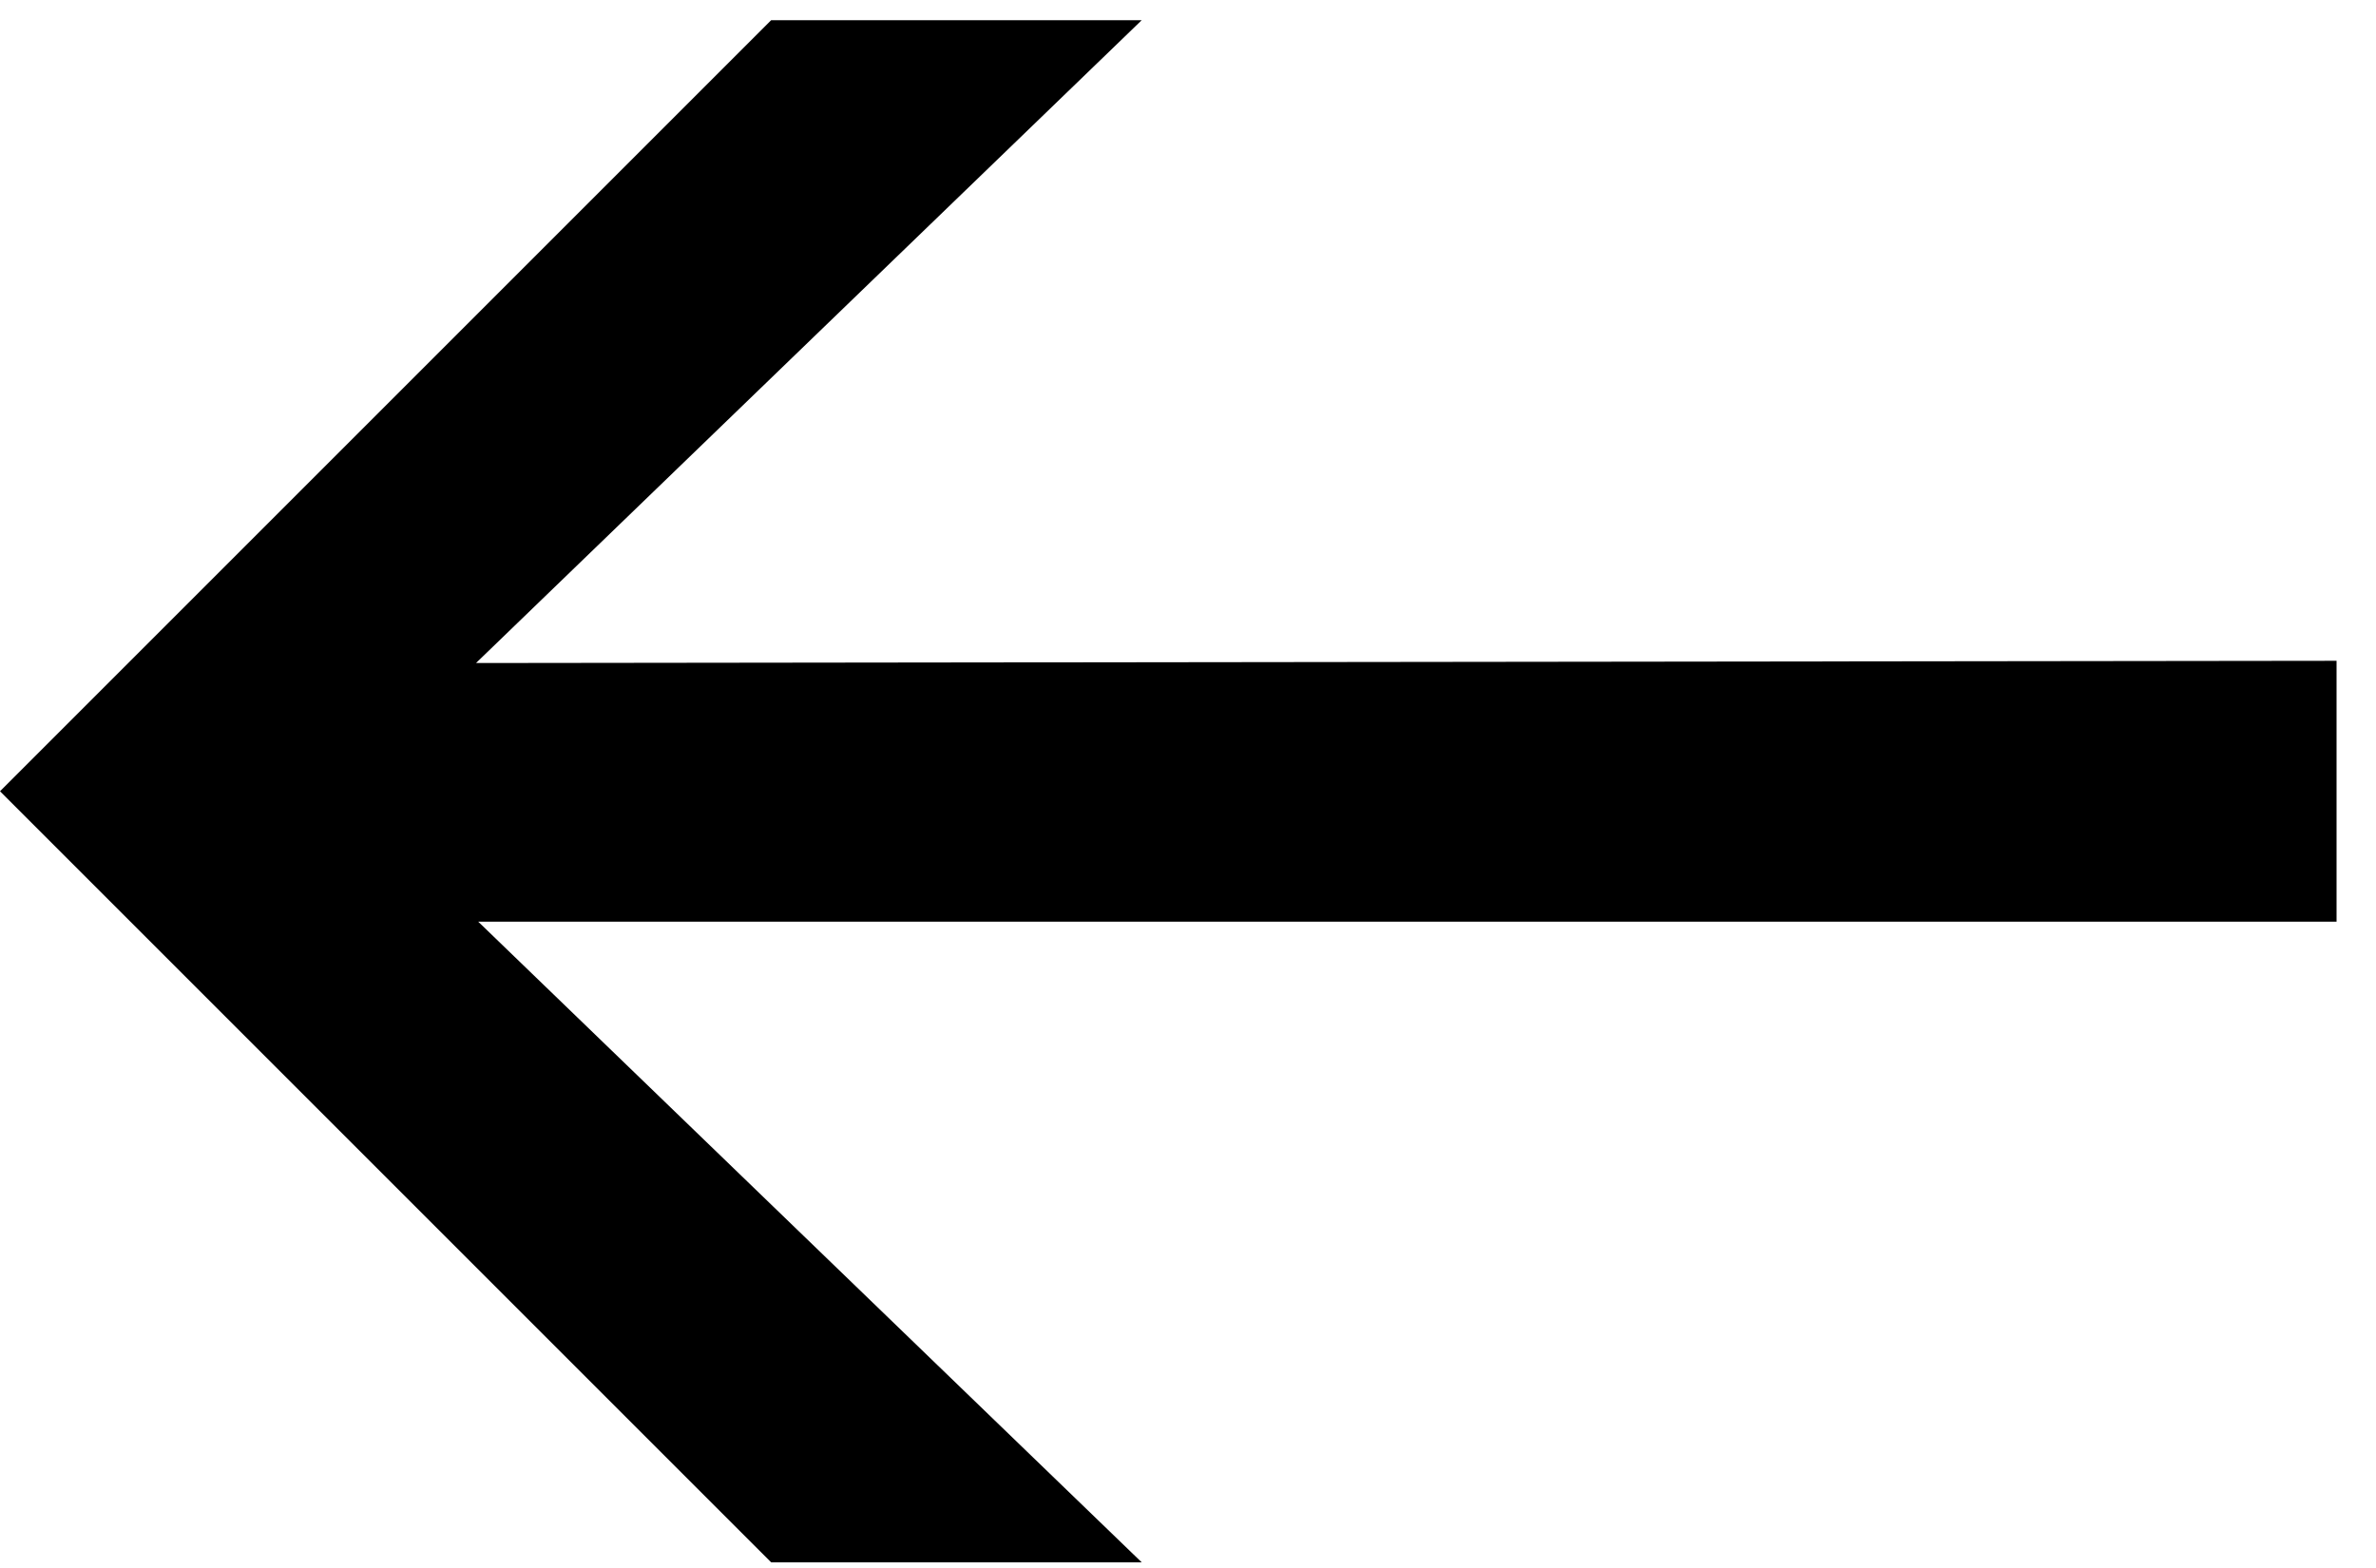
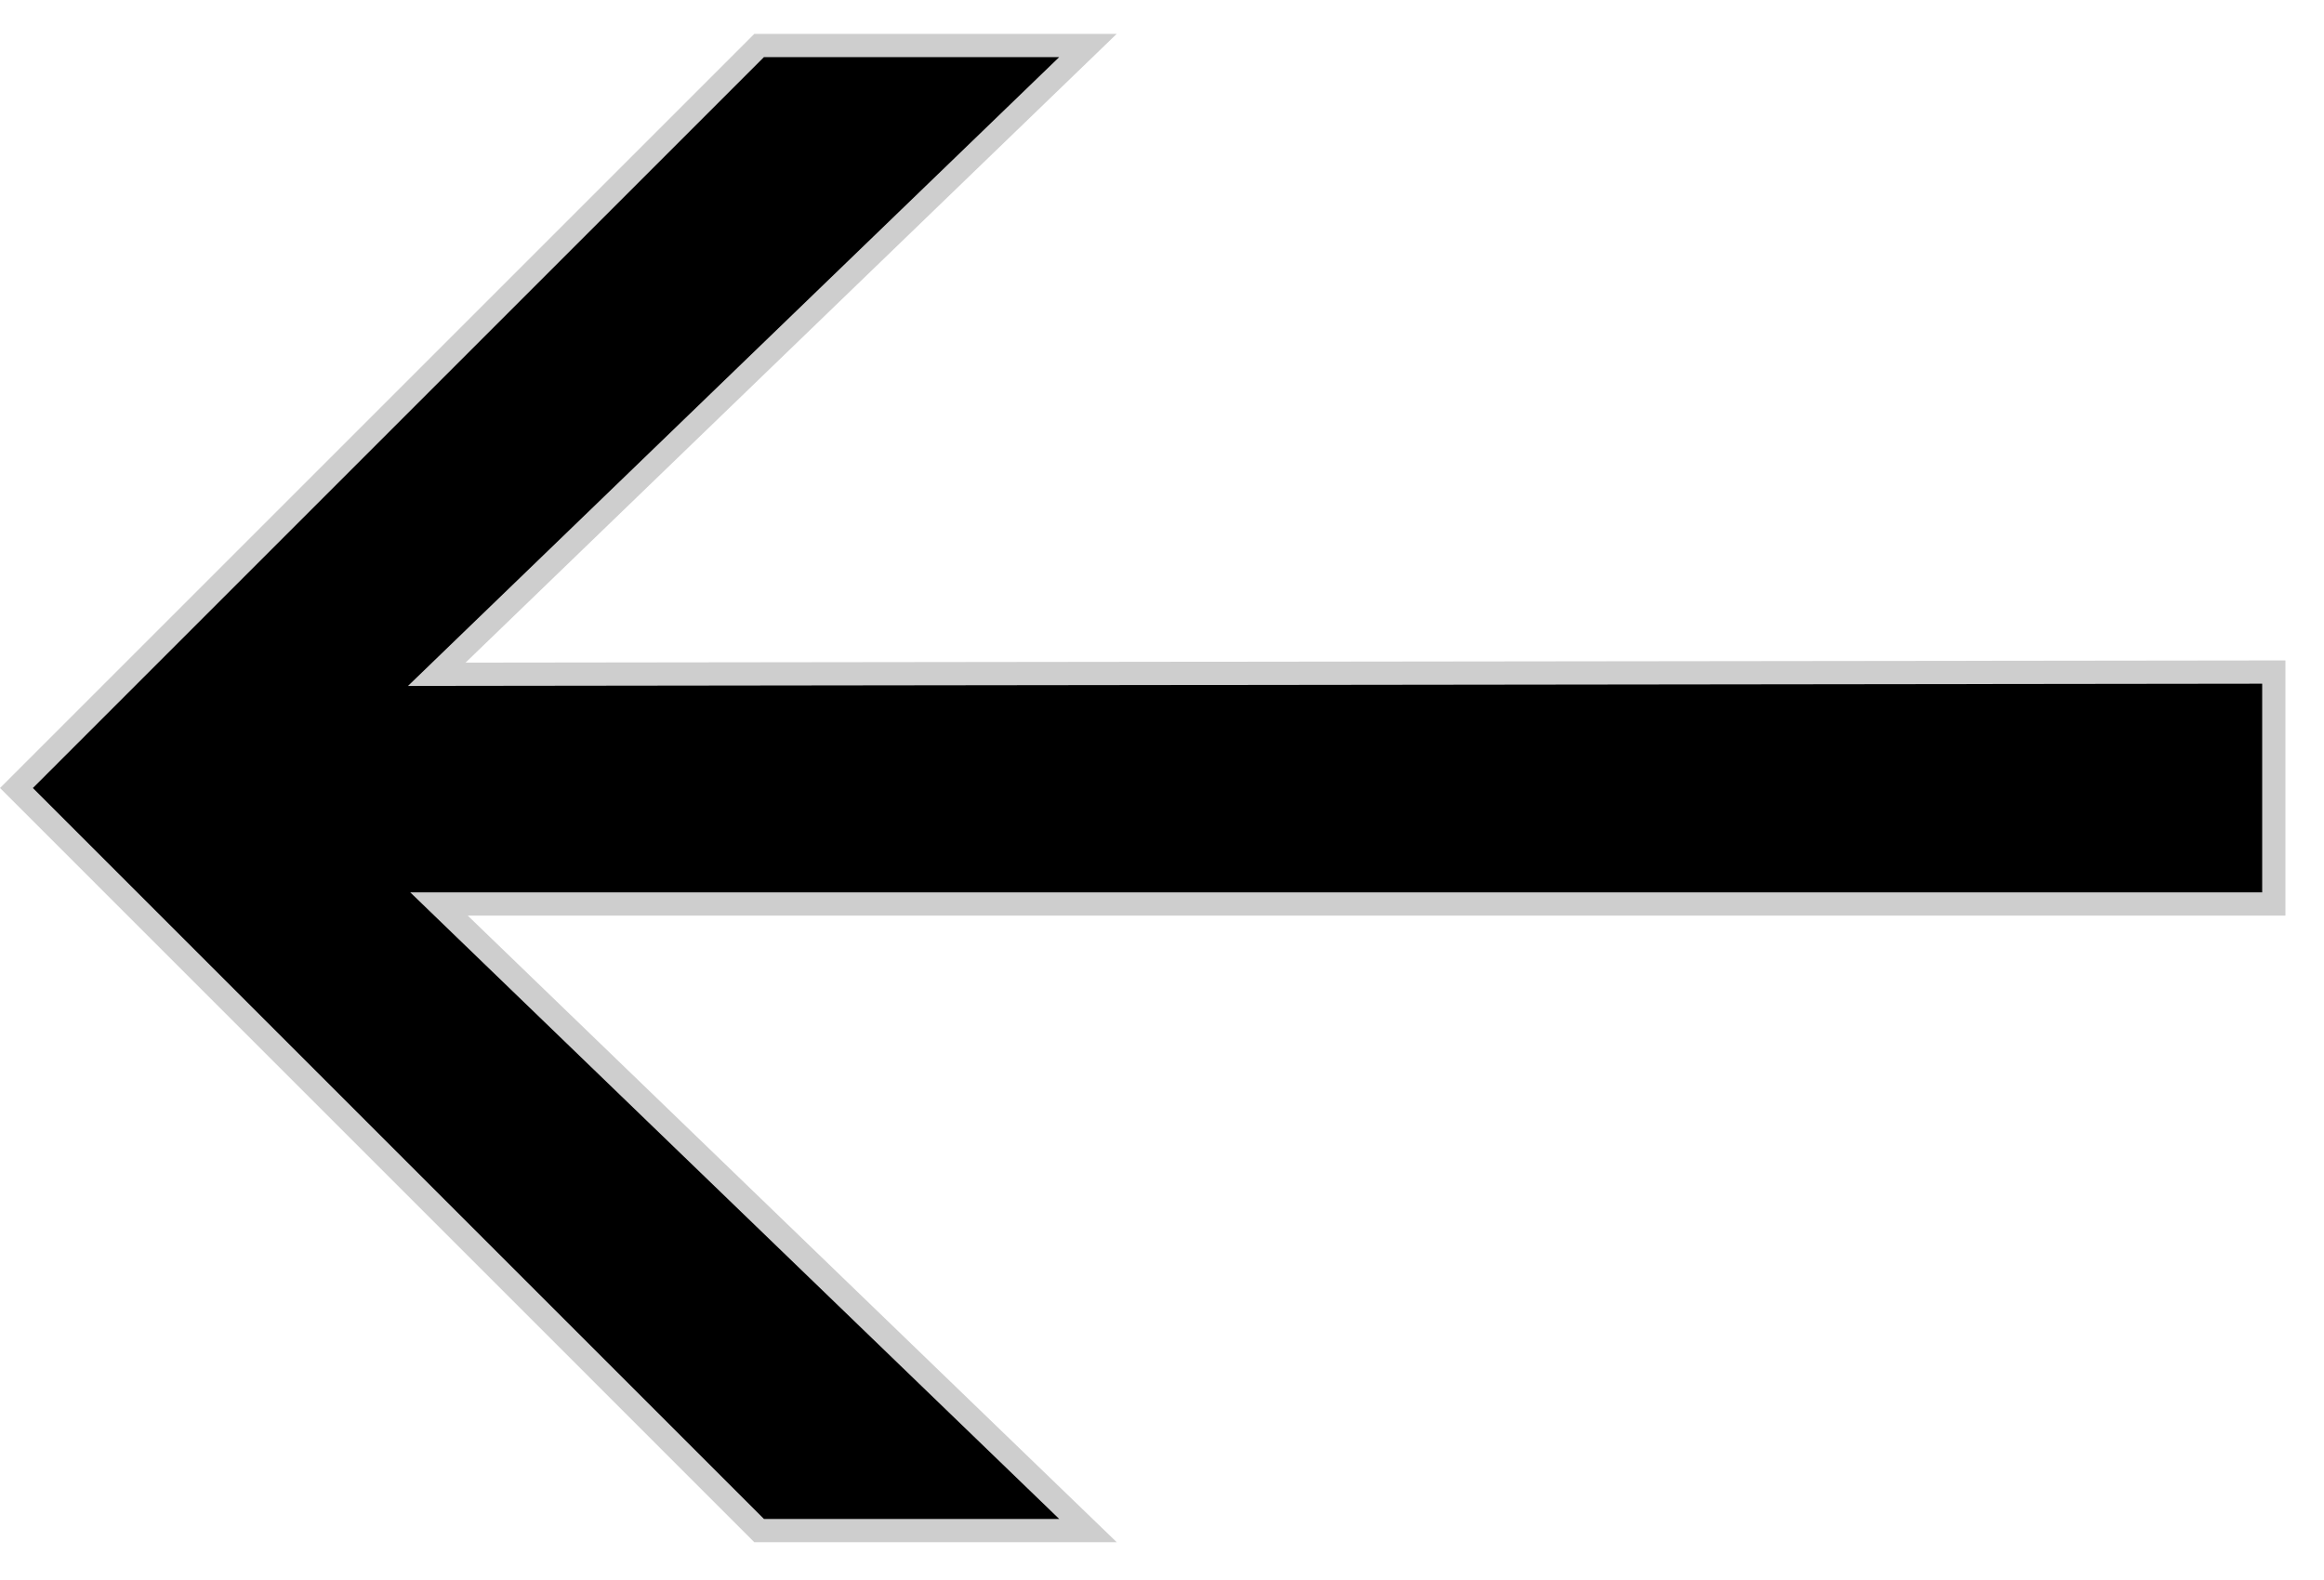
- <svg xmlns="http://www.w3.org/2000/svg" width="50" height="33" viewBox="0 0 50 33" fill="none">
-   <path d="M49.17 19.398L10.064 19.398L24.026 32.881L16.228 32.881L0 16.653L16.228 0.425L24.026 0.425L10.017 13.954L49.17 13.907L49.17 19.398Z" fill="black" />
+ <svg xmlns="http://www.w3.org/2000/svg" width="50" height="34" viewBox="0 0 50 34" fill="none">
+   <path d="M48.92 19.453L10.064 19.453L9.445 19.453L9.89 19.883L23.407 32.936L16.332 32.936L0.354 16.957L16.332 0.979L23.407 0.979L9.843 14.079L9.397 14.51L10.017 14.509L48.92 14.462V19.453Z" fill="black" stroke="#CECECE" stroke-width="0.5" />
</svg>
